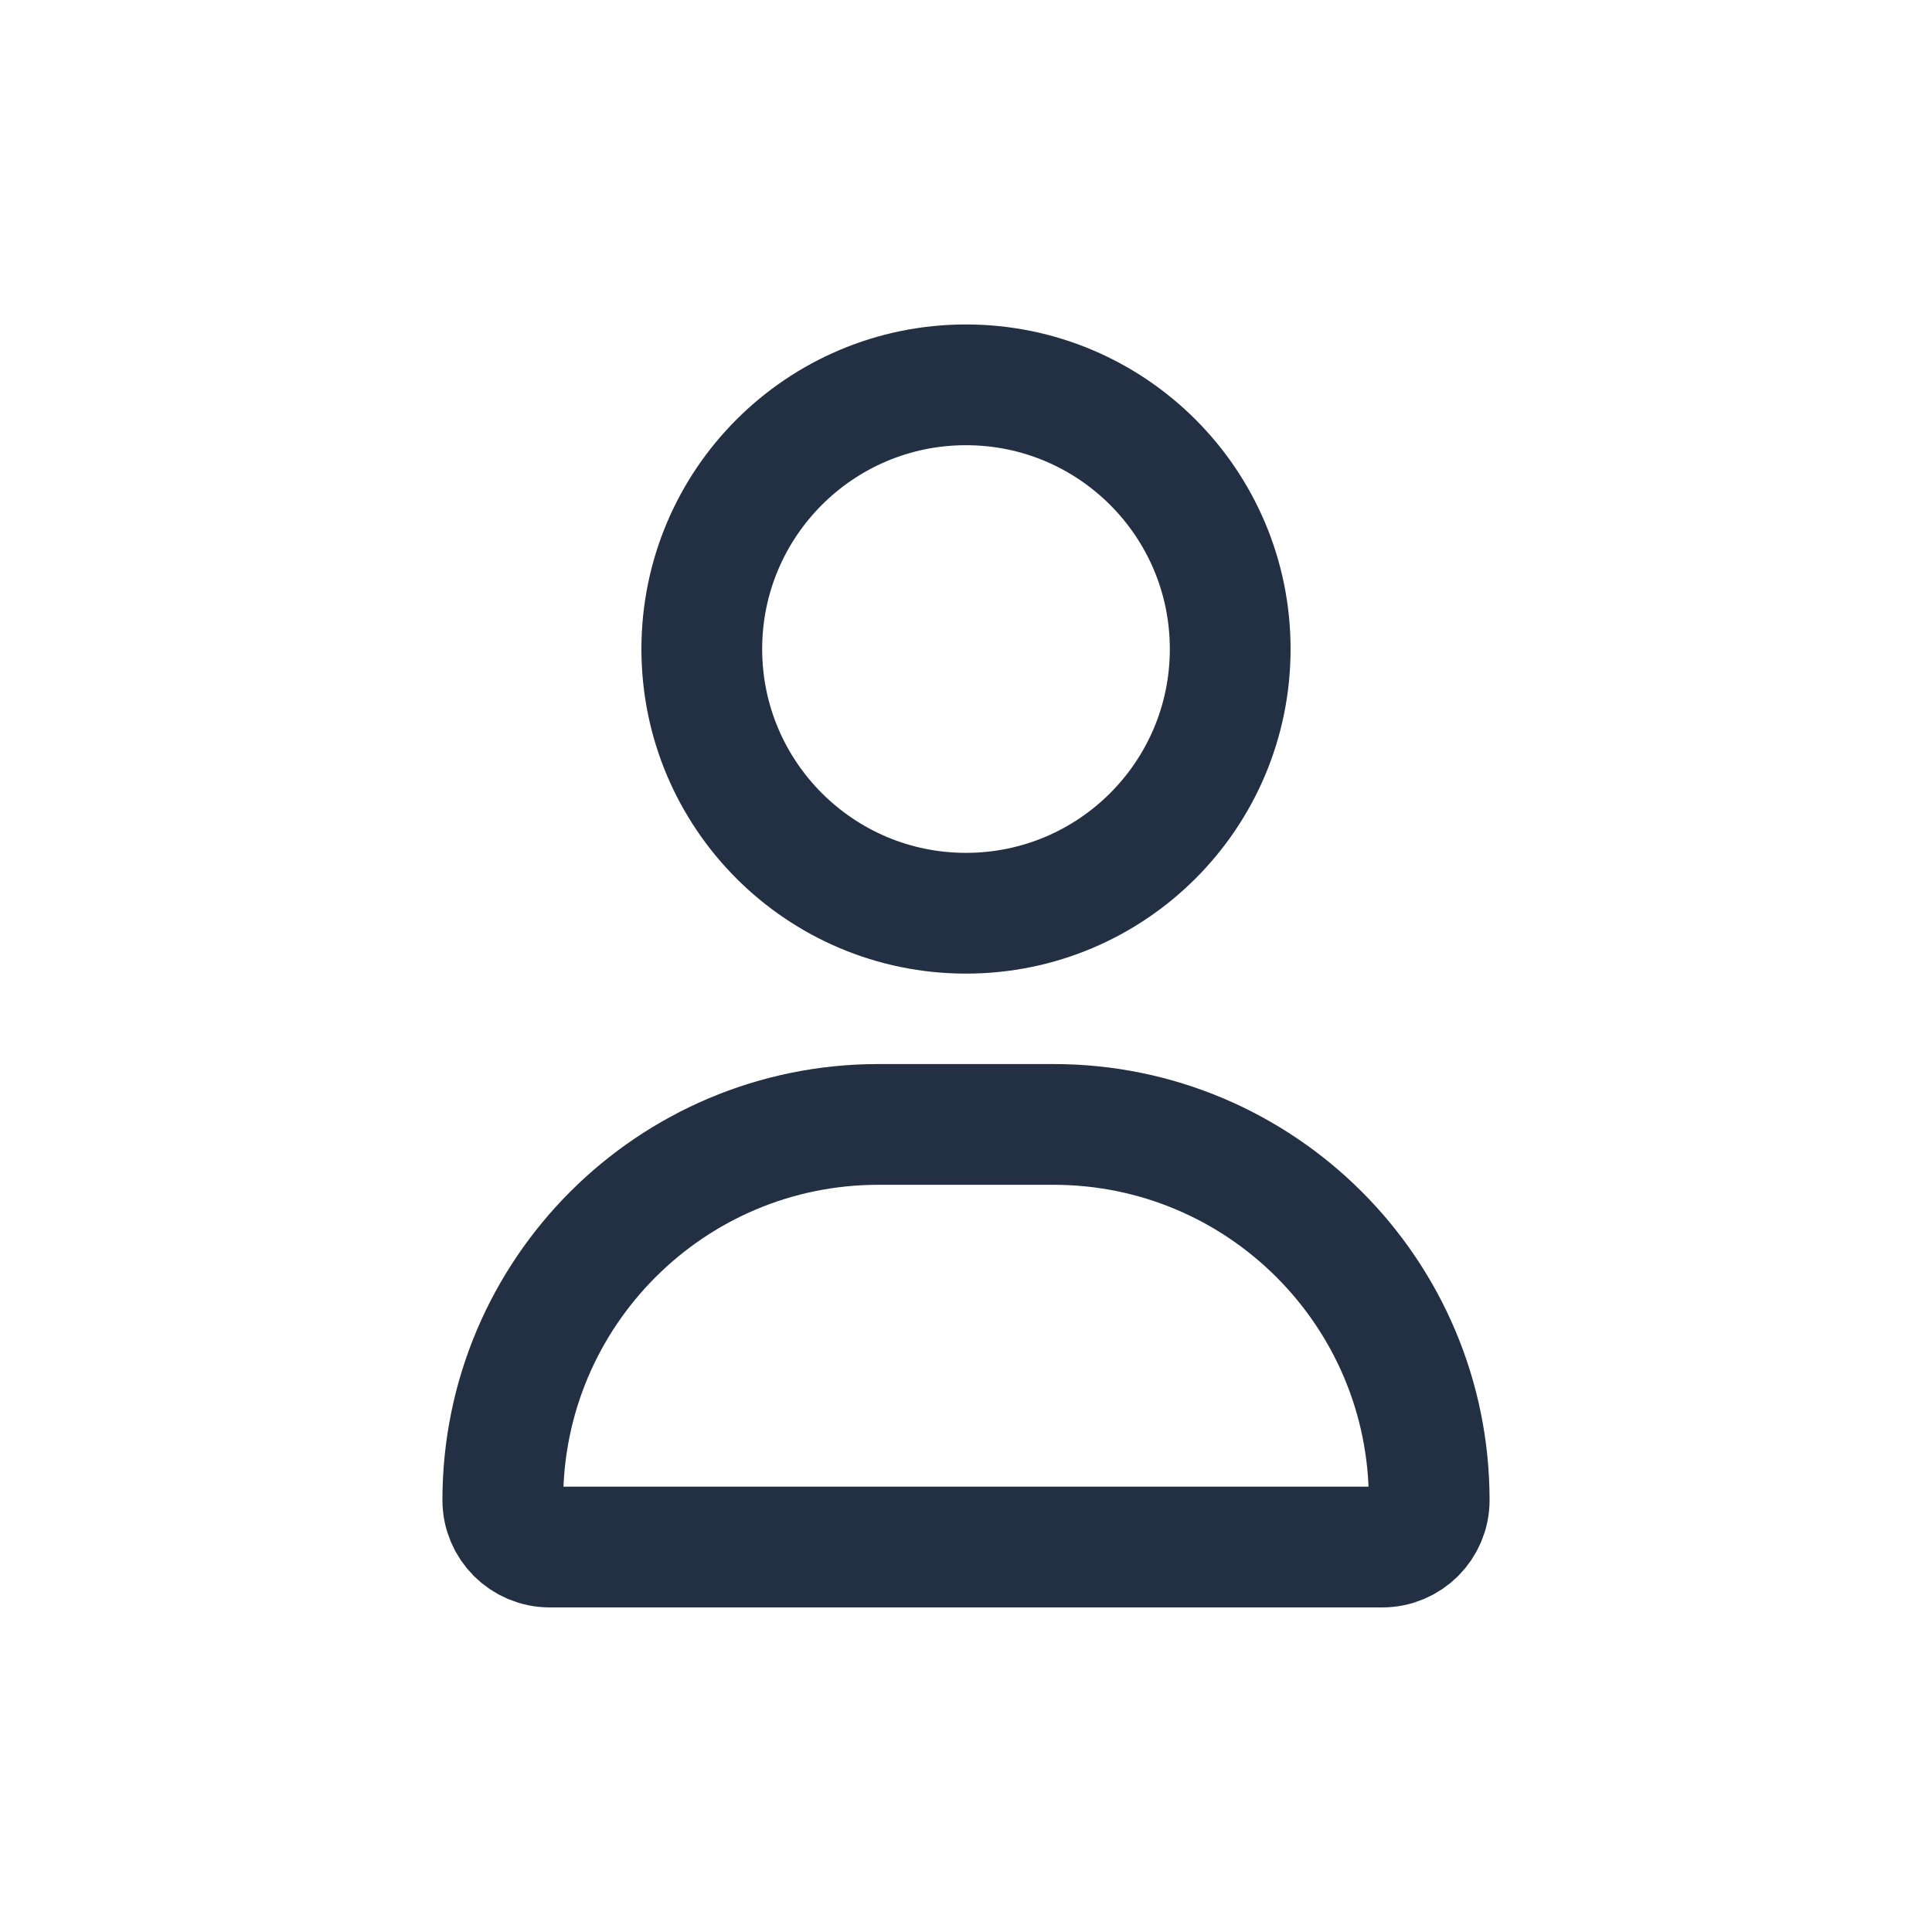
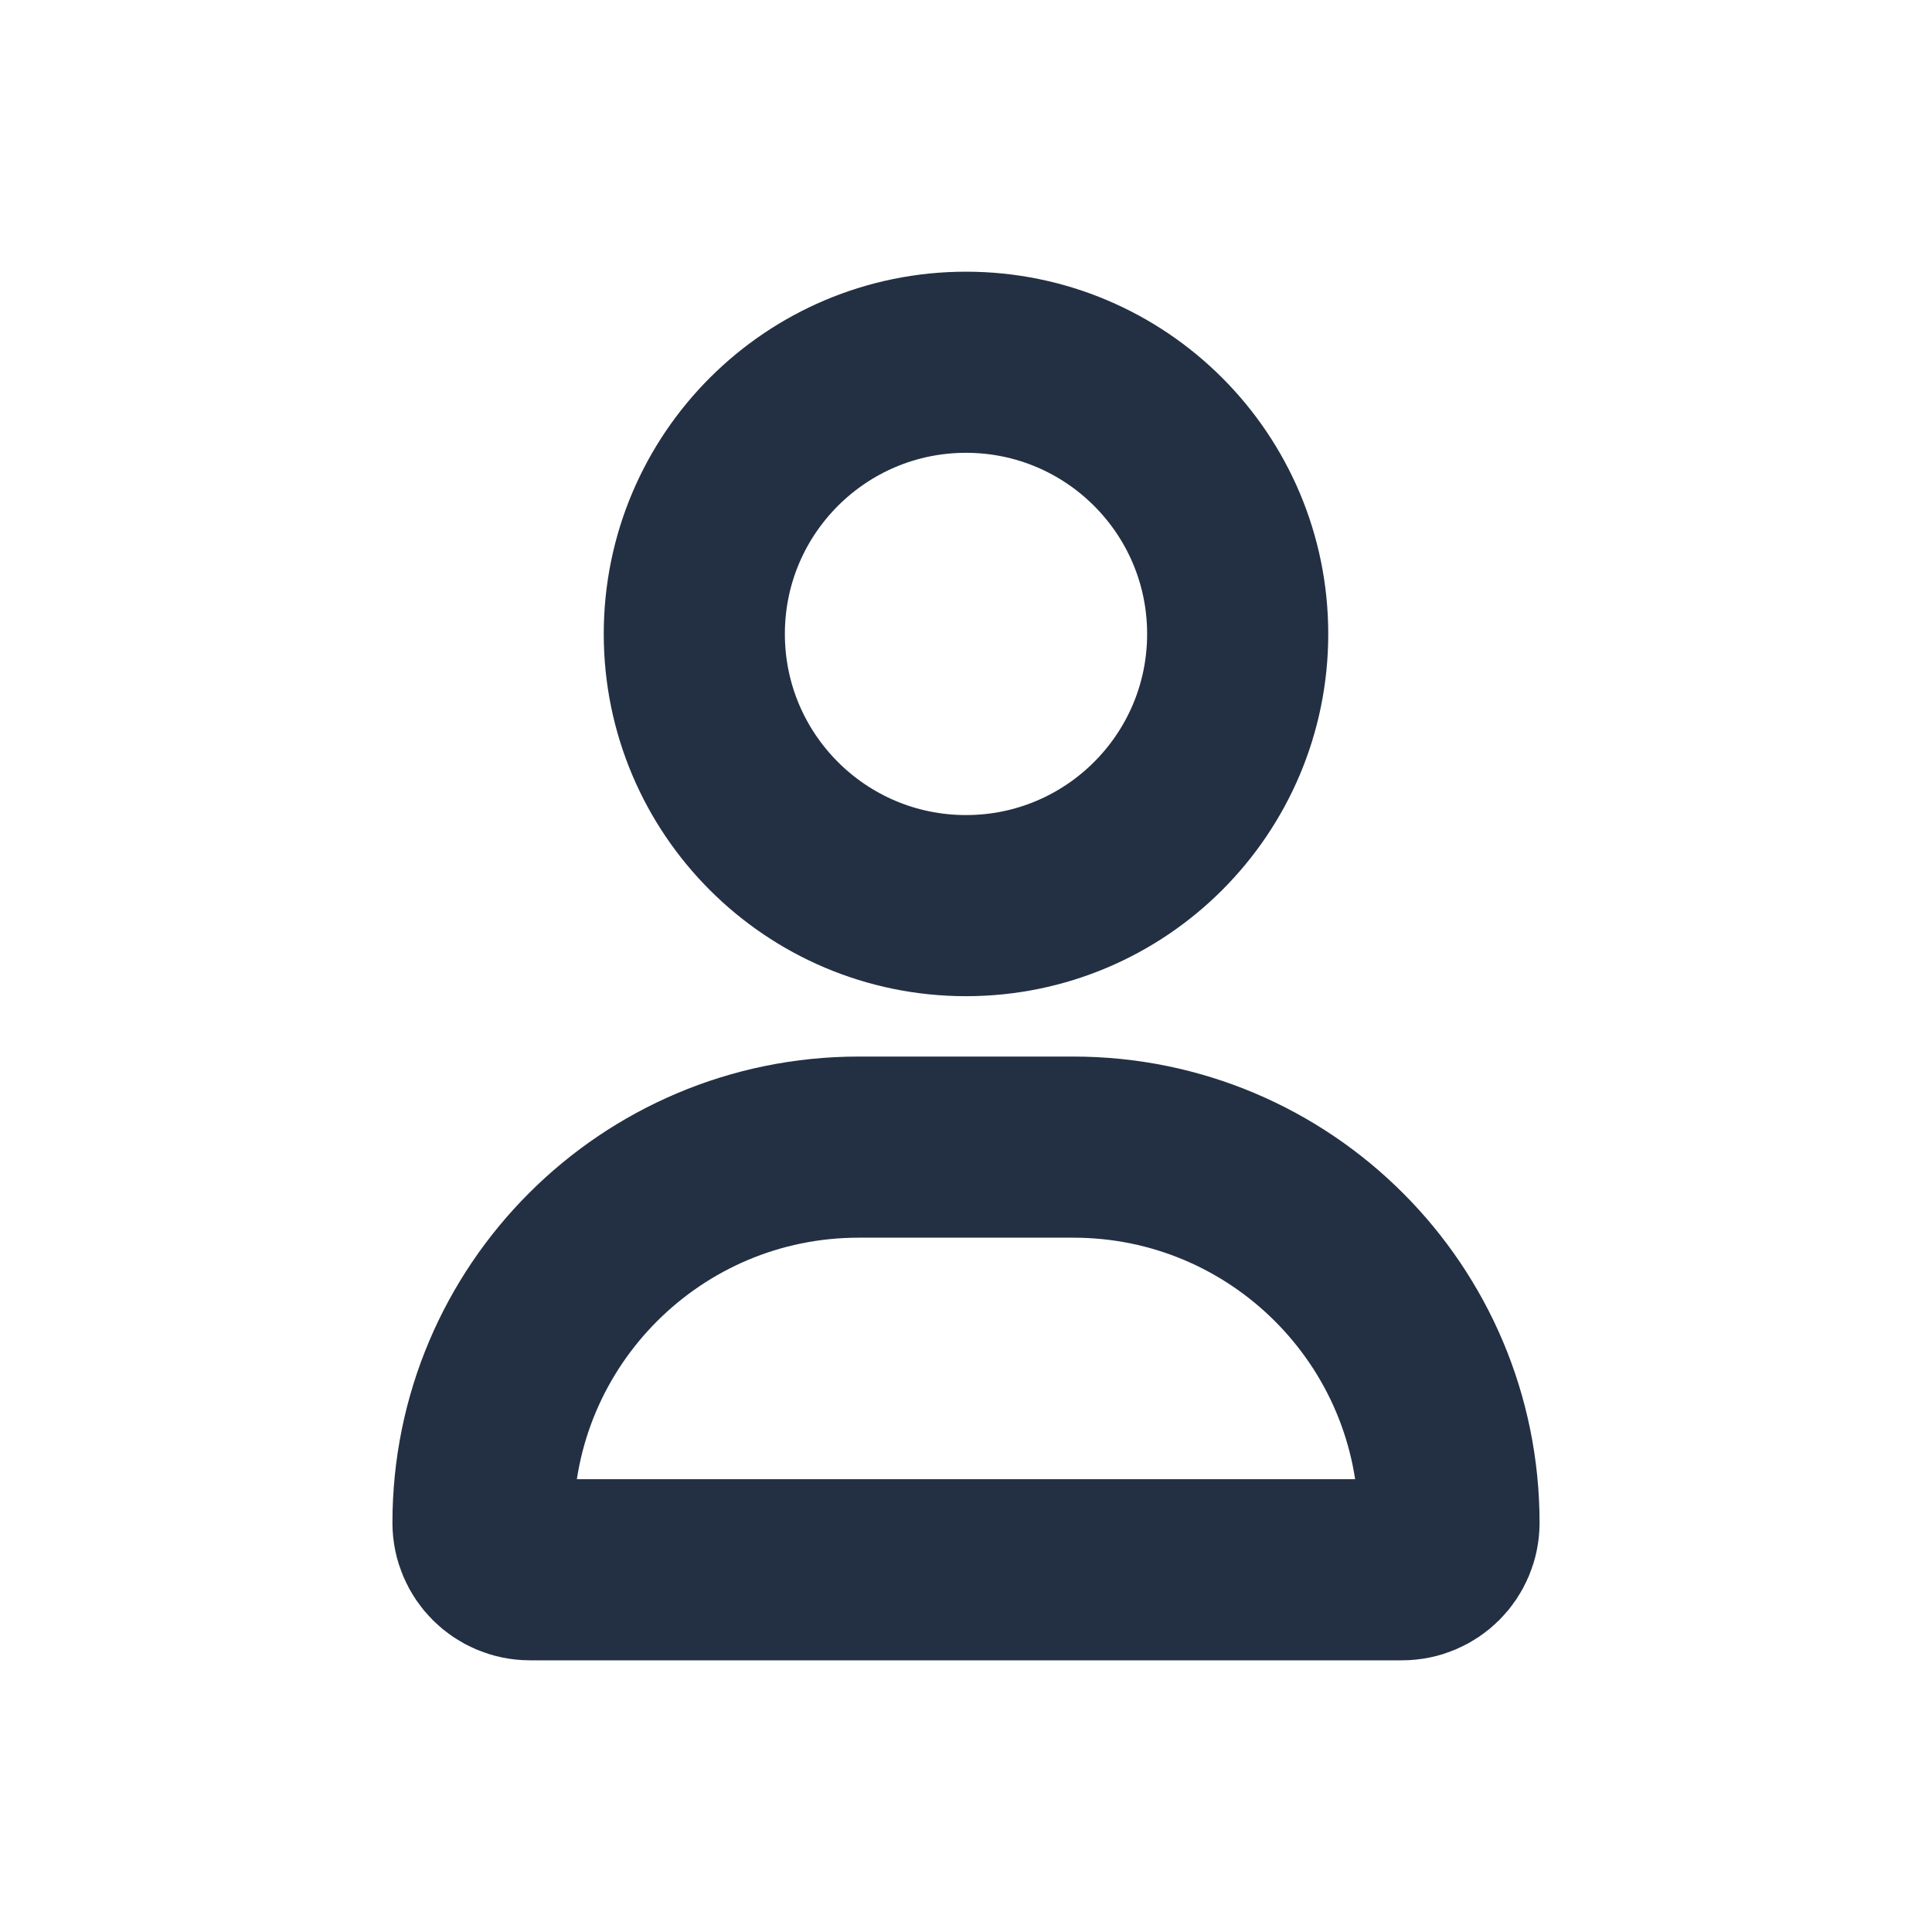
<svg xmlns="http://www.w3.org/2000/svg" width="16" height="16" viewBox="0 0 16 16" fill="none">
-   <circle cx="8" cy="5.375" r="2.188" stroke="#233043" stroke-linecap="round" stroke-linejoin="round" />
-   <path d="M4.164 12.424C4.164 10.705 5.557 9.312 7.275 9.312H8.725C10.443 9.312 11.836 10.705 11.836 12.424V12.424C11.836 12.638 11.662 12.812 11.447 12.812H4.553C4.338 12.812 4.164 12.638 4.164 12.424V12.424Z" stroke="#233043" stroke-linecap="round" stroke-linejoin="round" />
+   <circle cx="8" cy="5.25" r="2.25" stroke="#233043" stroke-width="1.5" stroke-linecap="round" stroke-linejoin="round" />
+   <path d="M4 12.611C4 10.893 5.393 9.5 7.111 9.5H8.889C10.607 9.5 12 10.893 12 12.611V12.611C12 12.826 11.826 13 11.611 13H4.389C4.174 13 4 12.826 4 12.611V12.611Z" stroke="#233043" stroke-width="1.5" stroke-linecap="round" stroke-linejoin="round" />
</svg>
